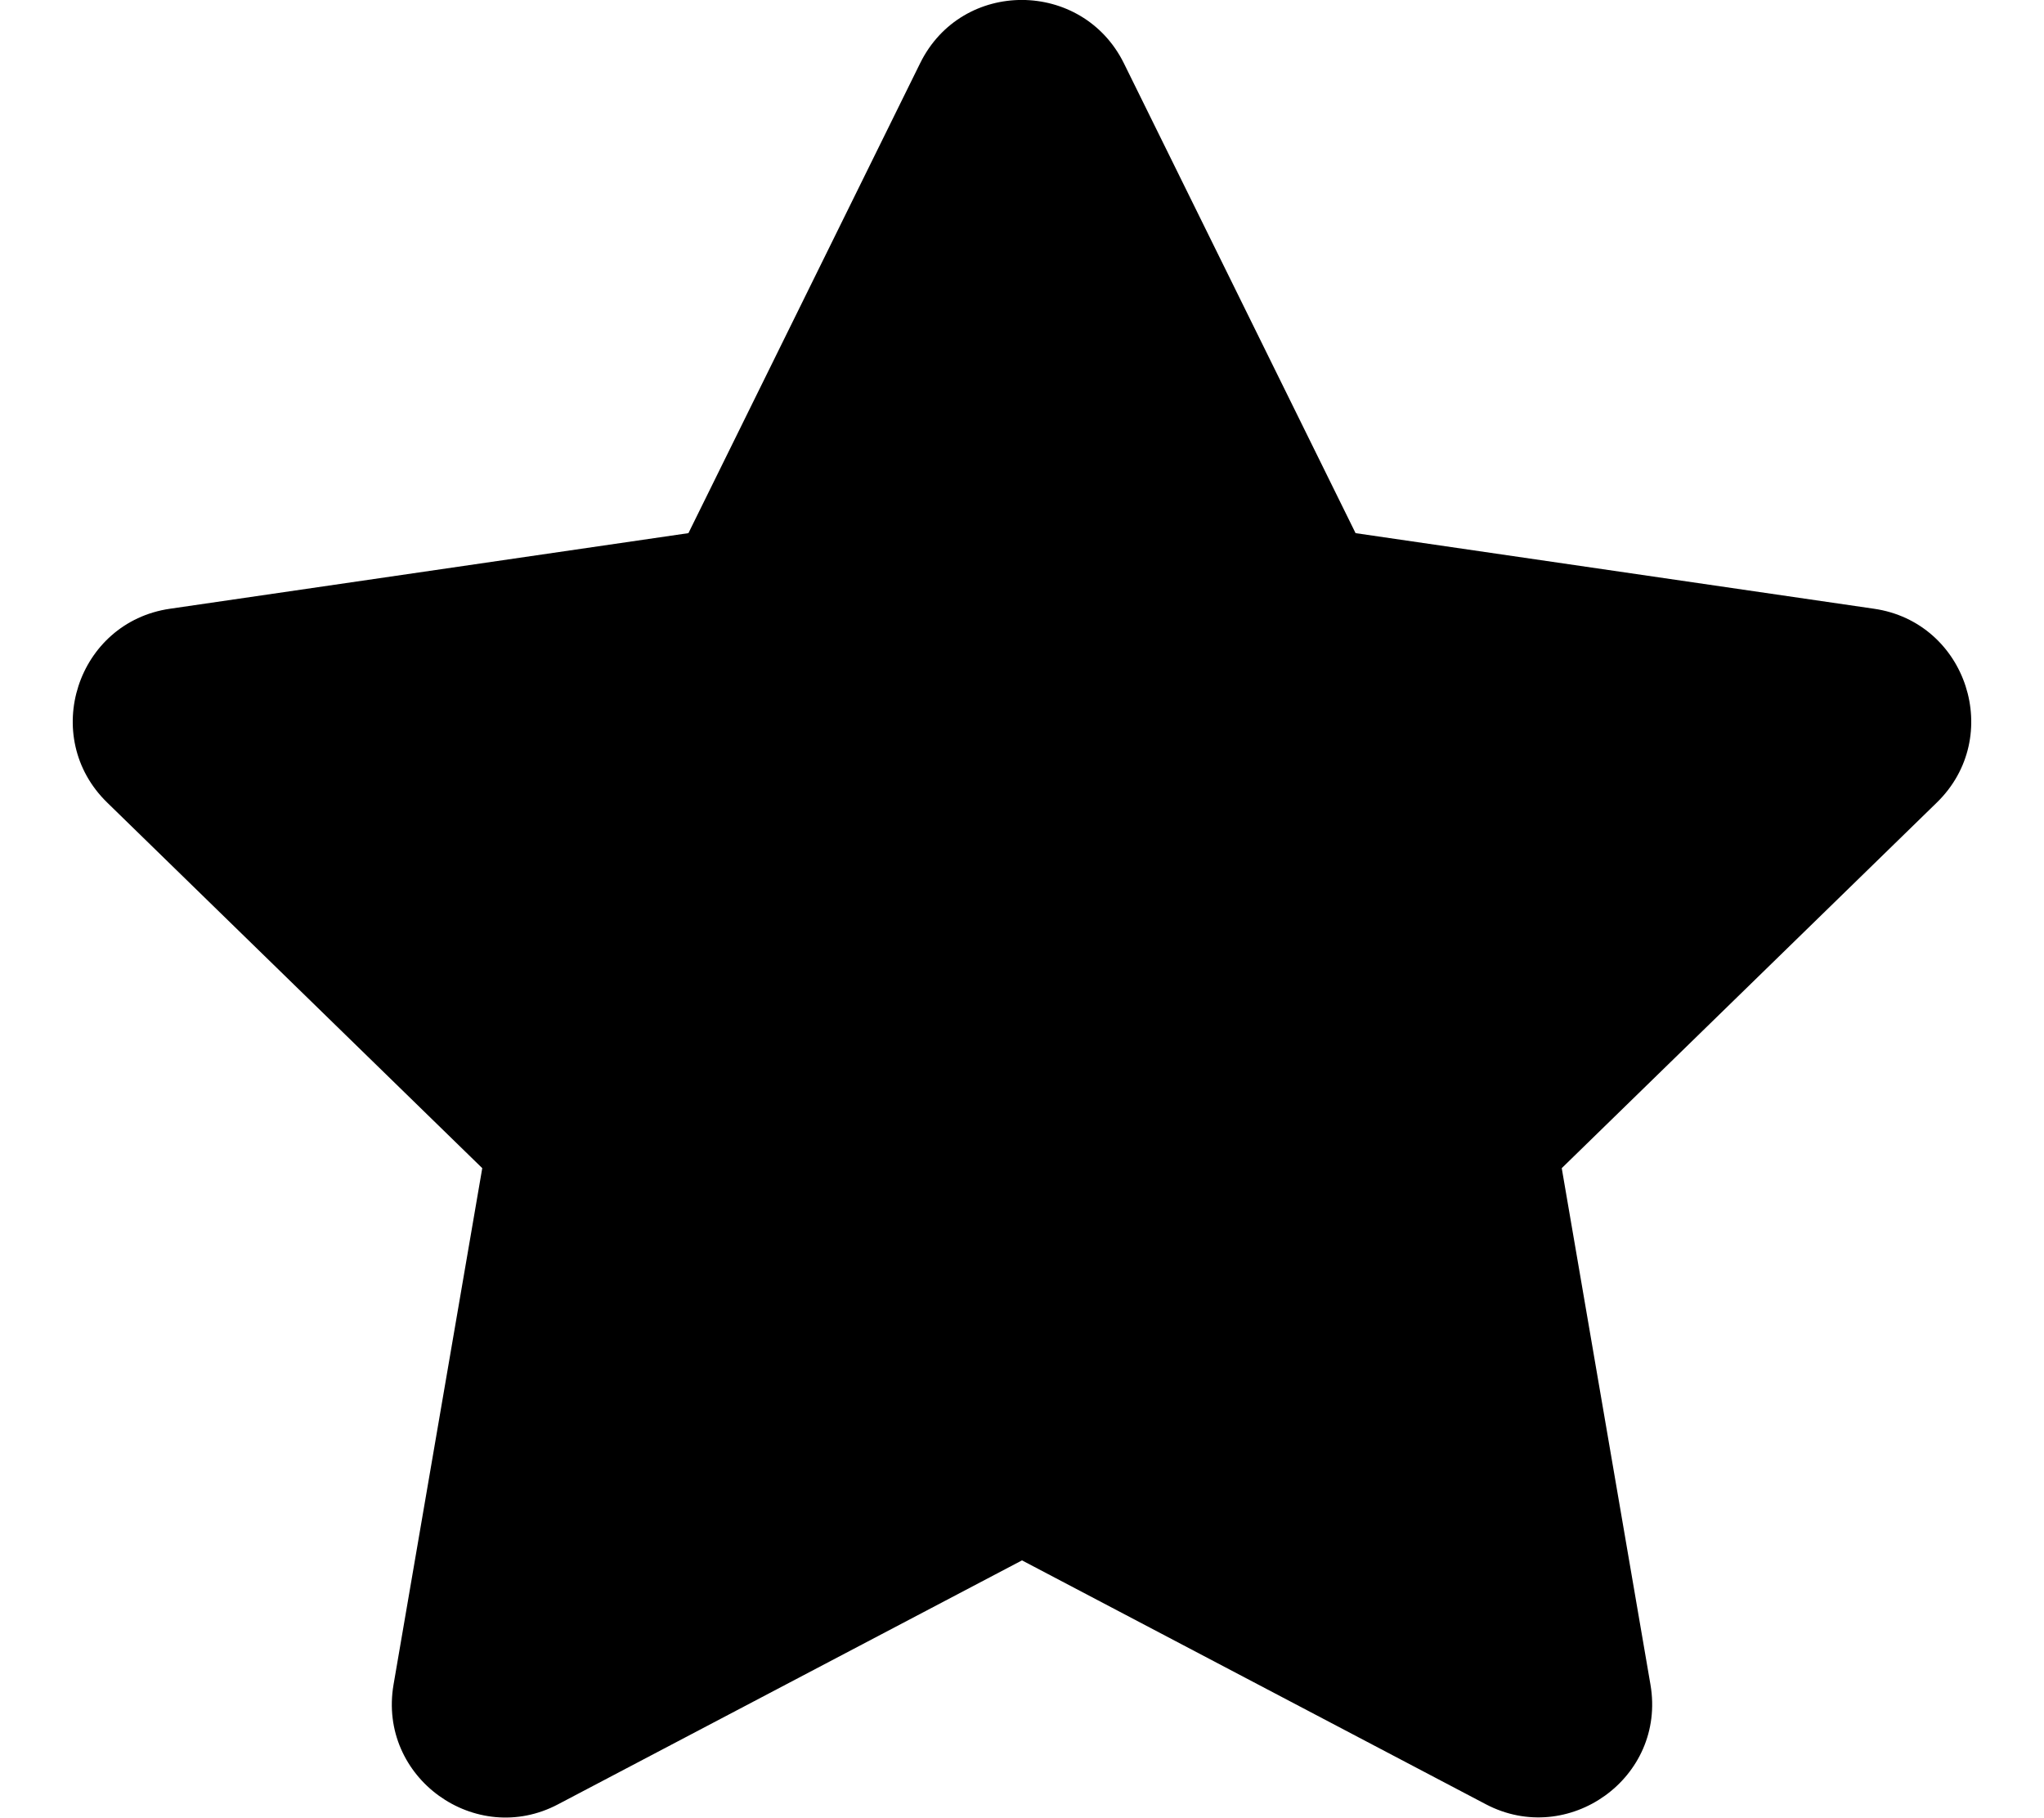
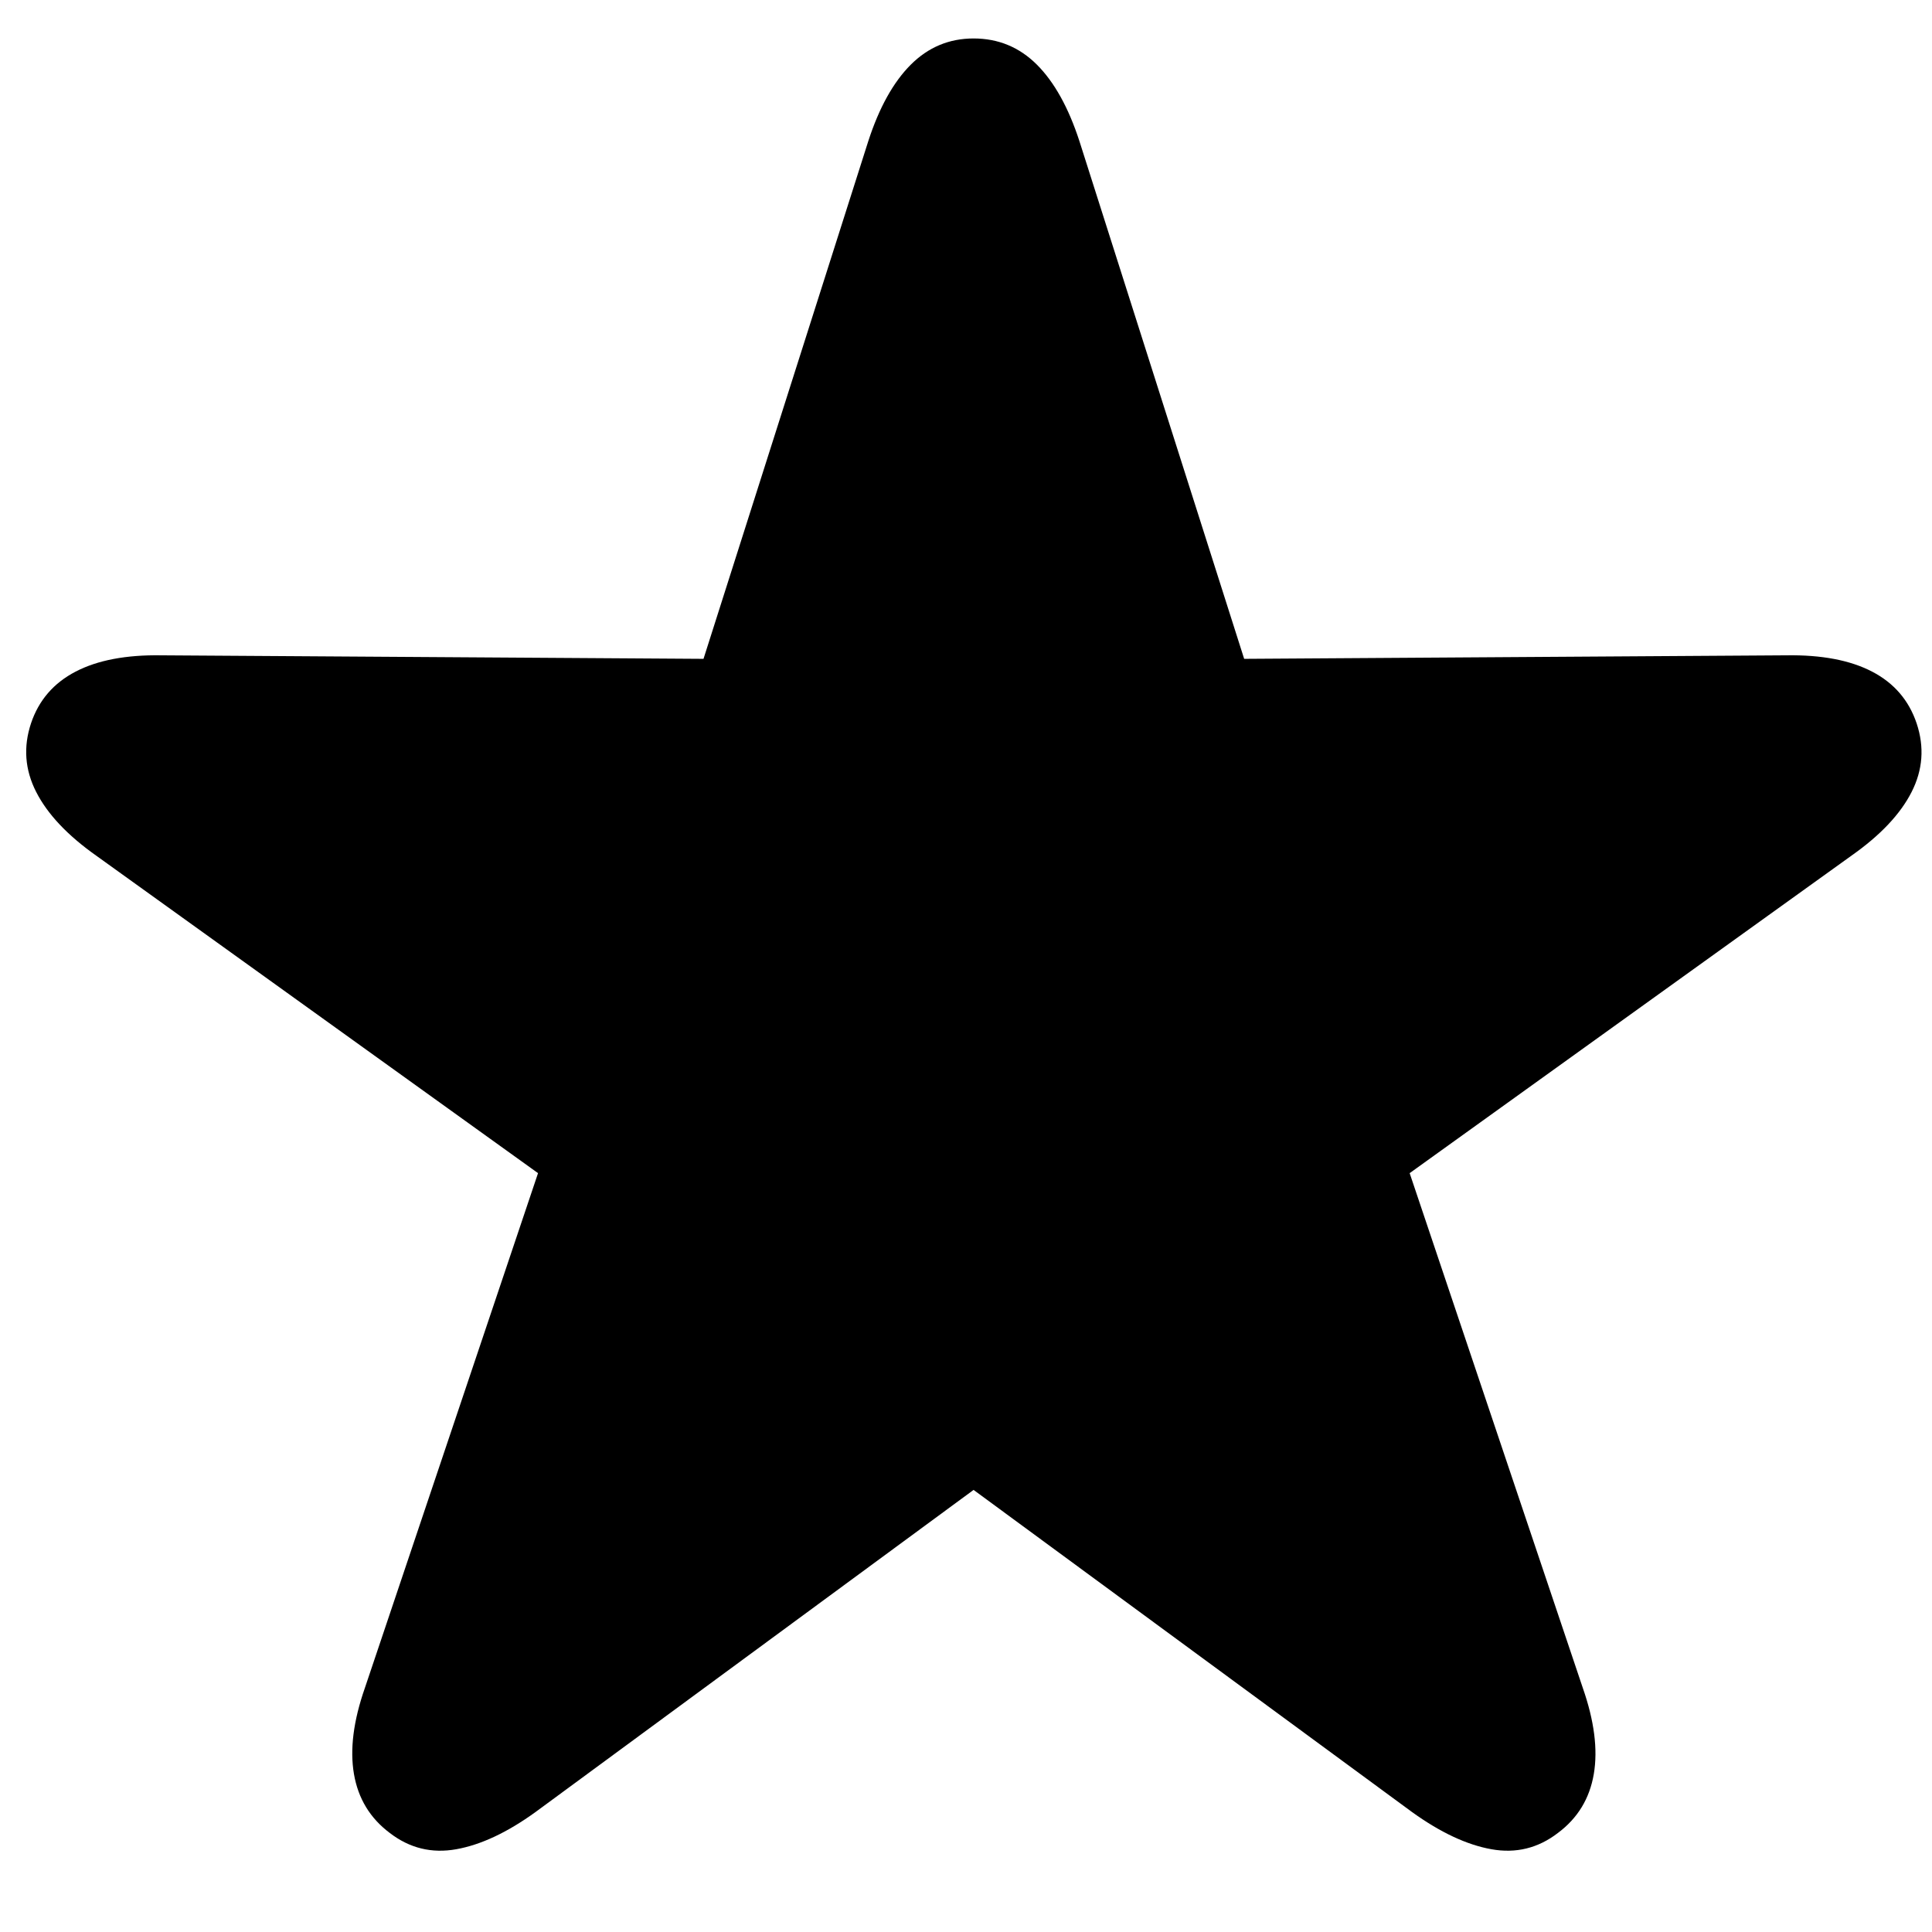
- <svg xmlns="http://www.w3.org/2000/svg" aria-hidden="true" focusable="false" data-prefix="fas" data-icon="star" class="svg-inline--fa fa-star fa-w-18" role="img" viewBox="0 0 576 512">
-   <path fill="currentColor" d="M259.3 17.8L194 150.2 47.9 171.5c-26.2 3.8-36.7 36.1-17.7 54.6l105.7 103-25 145.5c-4.5 26.3 23.2 46 46.4 33.7L288 439.6l130.7 68.7c23.2 12.2 50.9-7.4 46.4-33.7l-25-145.5 105.7-103c19-18.5 8.5-50.8-17.7-54.6L382 150.2 316.7 17.8c-11.7-23.6-45.6-23.9-57.4 0z" />
+ <svg xmlns="http://www.w3.org/2000/svg" width="100%" height="100%" viewBox="0 0 112 112" version="1.1" xml:space="preserve" style="fill-rule:evenodd;clip-rule:evenodd;stroke-linejoin:round;stroke-miterlimit:2;">
+   <g transform="matrix(1,0,0,1,-9785,-4586)">
+     <g transform="matrix(1.94752,0,0,1.4297,3914.67,4125.68)">
+       <g id="Medium-M" transform="matrix(0.513474,0,0,0.699446,3009.92,387.469)">
+         <path d="M31.043,12.611C32.193,13.498 33.48,13.813 34.905,13.557C36.33,13.302 37.858,12.584 39.491,11.404L64.89,-7.273L90.311,11.404C91.95,12.584 93.481,13.302 94.906,13.557C96.331,13.813 97.618,13.498 98.768,12.611C99.912,11.757 100.604,10.619 100.845,9.198C101.086,7.776 100.873,6.113 100.208,4.208L90.17,-25.636L115.796,-44.052C117.461,-45.225 118.618,-46.452 119.268,-47.732C119.919,-49.012 120.017,-50.336 119.562,-51.705C119.112,-53.047 118.25,-54.049 116.977,-54.711C115.703,-55.373 114.046,-55.687 112.005,-55.655L80.576,-55.451L71.027,-85.459C70.393,-87.408 69.571,-88.887 68.559,-89.898C67.546,-90.909 66.323,-91.415 64.89,-91.415C63.477,-91.415 62.265,-90.909 61.252,-89.898C60.24,-88.887 59.417,-87.408 58.785,-85.459L49.234,-55.451L17.797,-55.655C15.763,-55.687 14.108,-55.373 12.834,-54.711C11.56,-54.049 10.698,-53.05 10.249,-51.714C9.794,-50.345 9.893,-49.02 10.547,-47.737C11.2,-46.454 12.356,-45.225 14.014,-44.052L39.641,-25.636L29.603,4.208C28.937,6.113 28.726,7.776 28.97,9.198C29.214,10.619 29.905,11.757 31.043,12.611Z" style="fill-rule:nonzero;" />
+       </g>
+     </g>
+   </g>
</svg>
